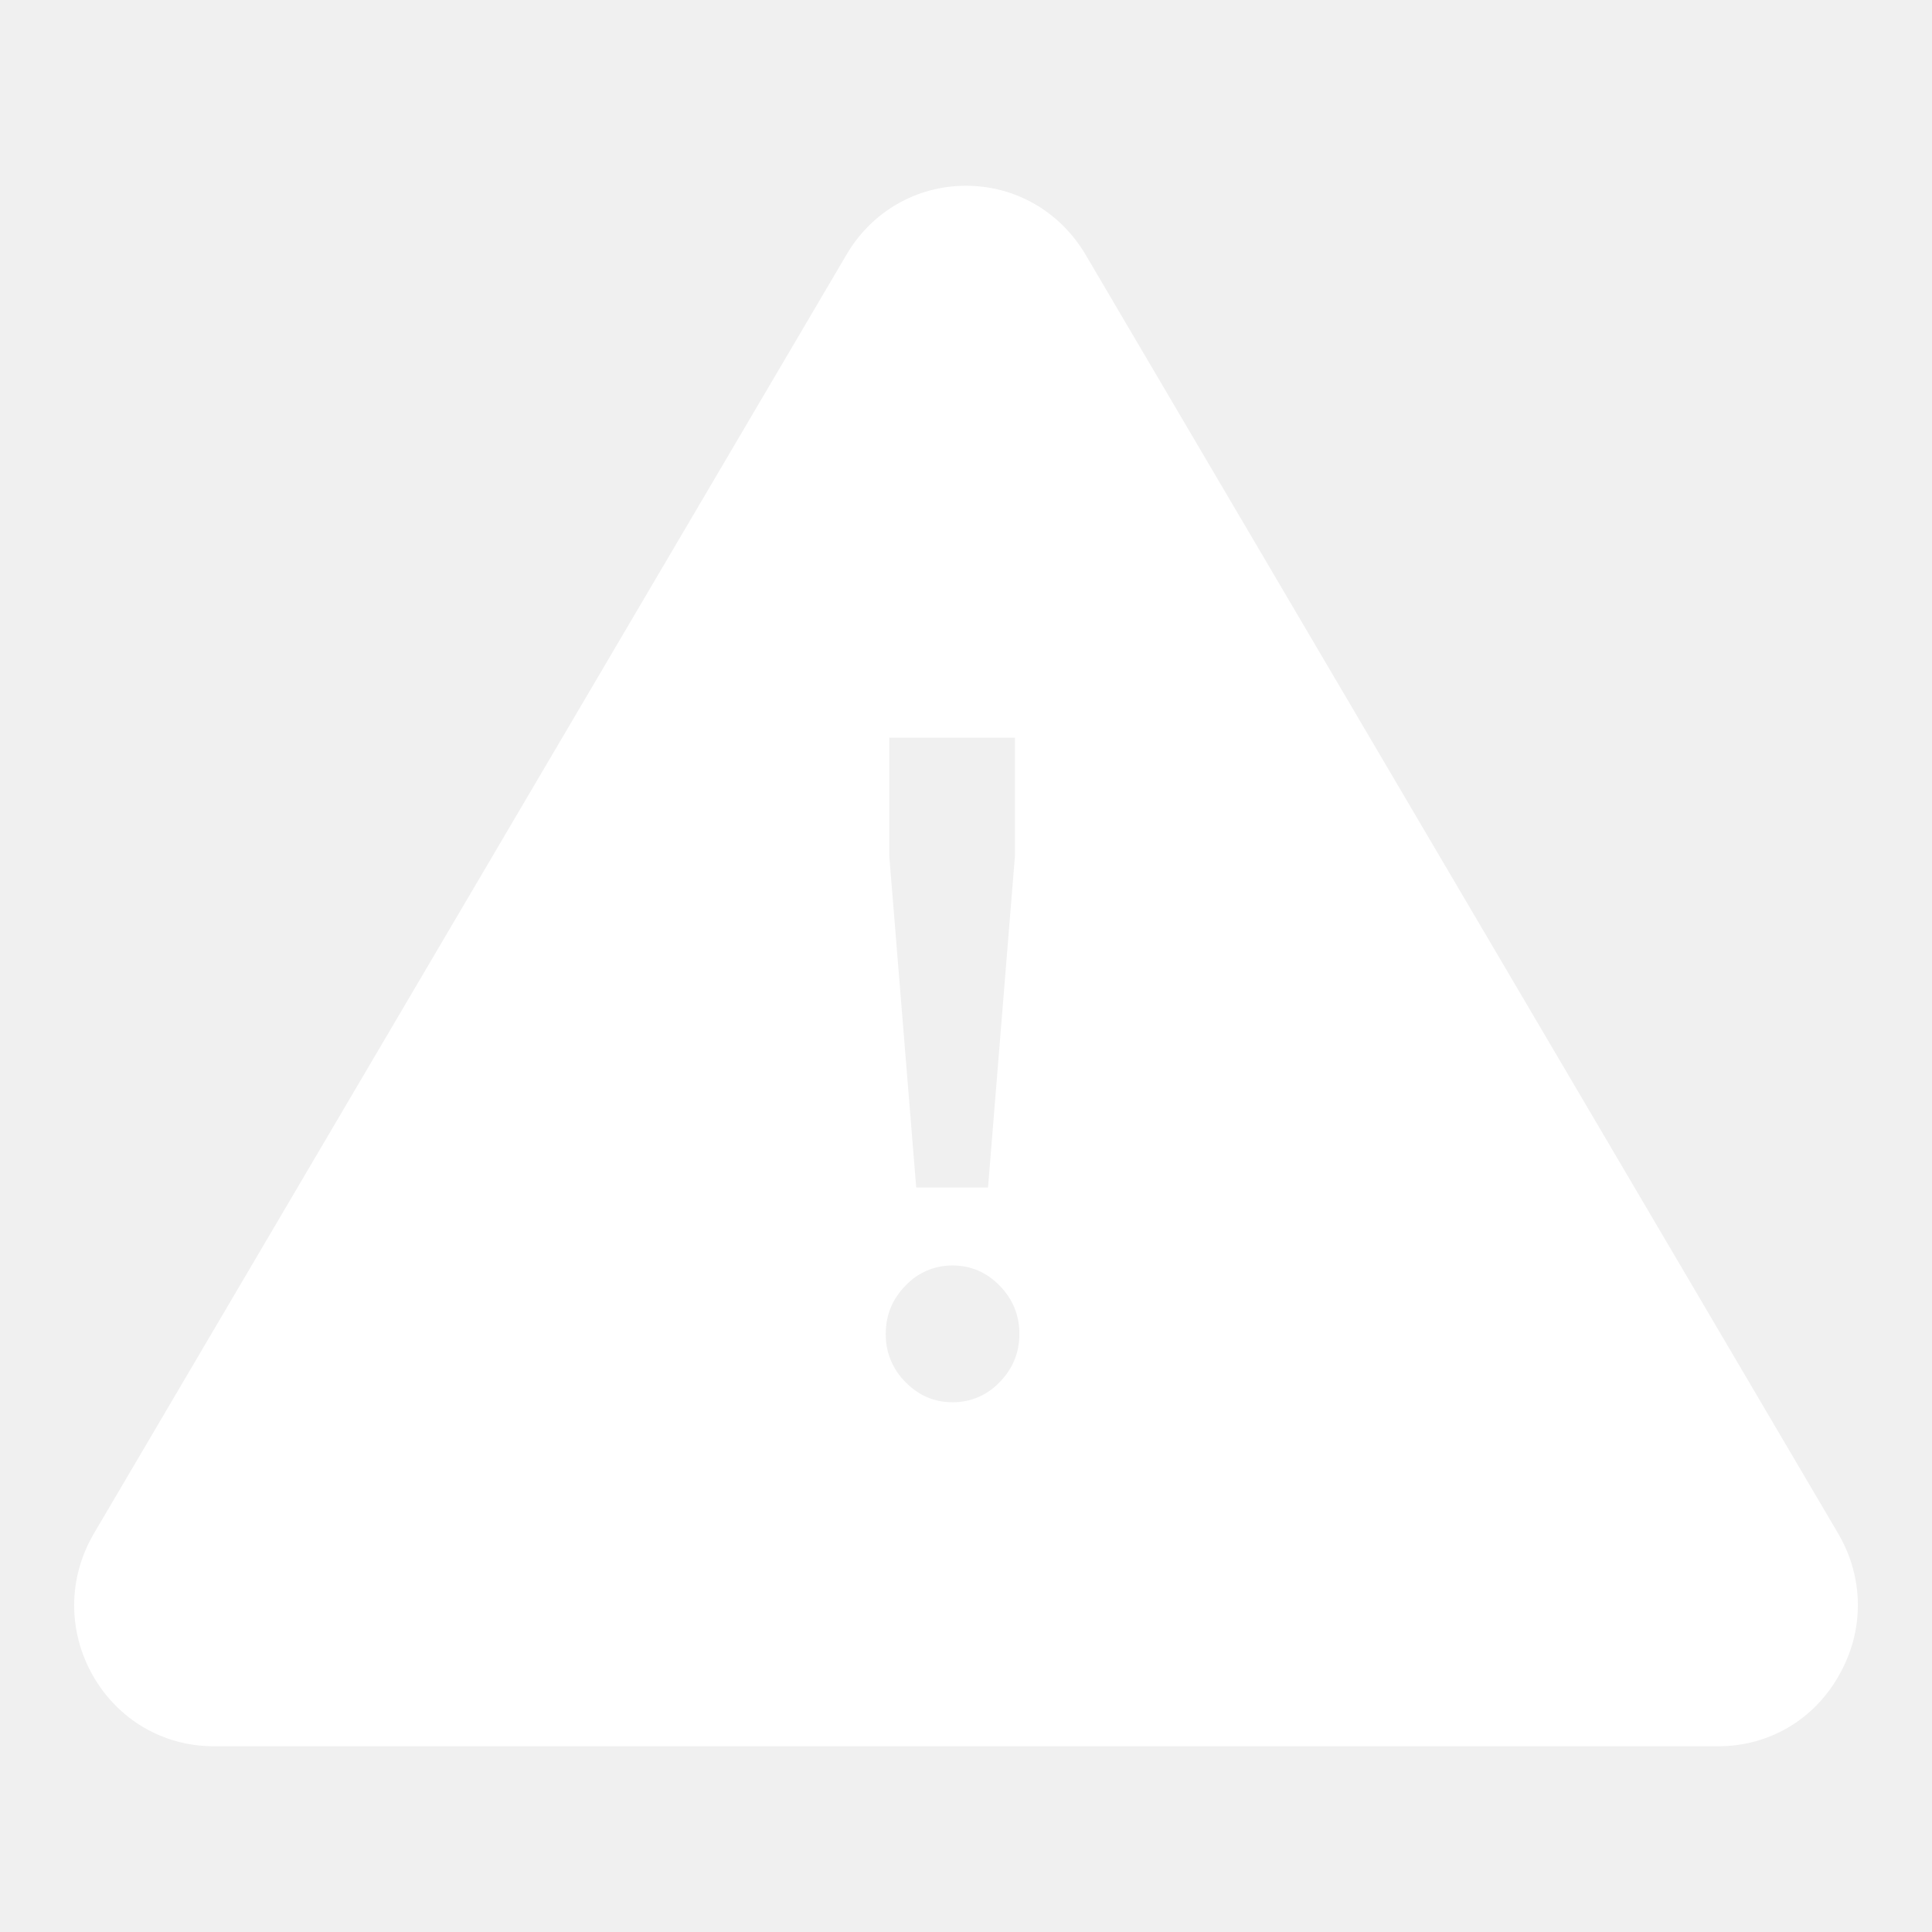
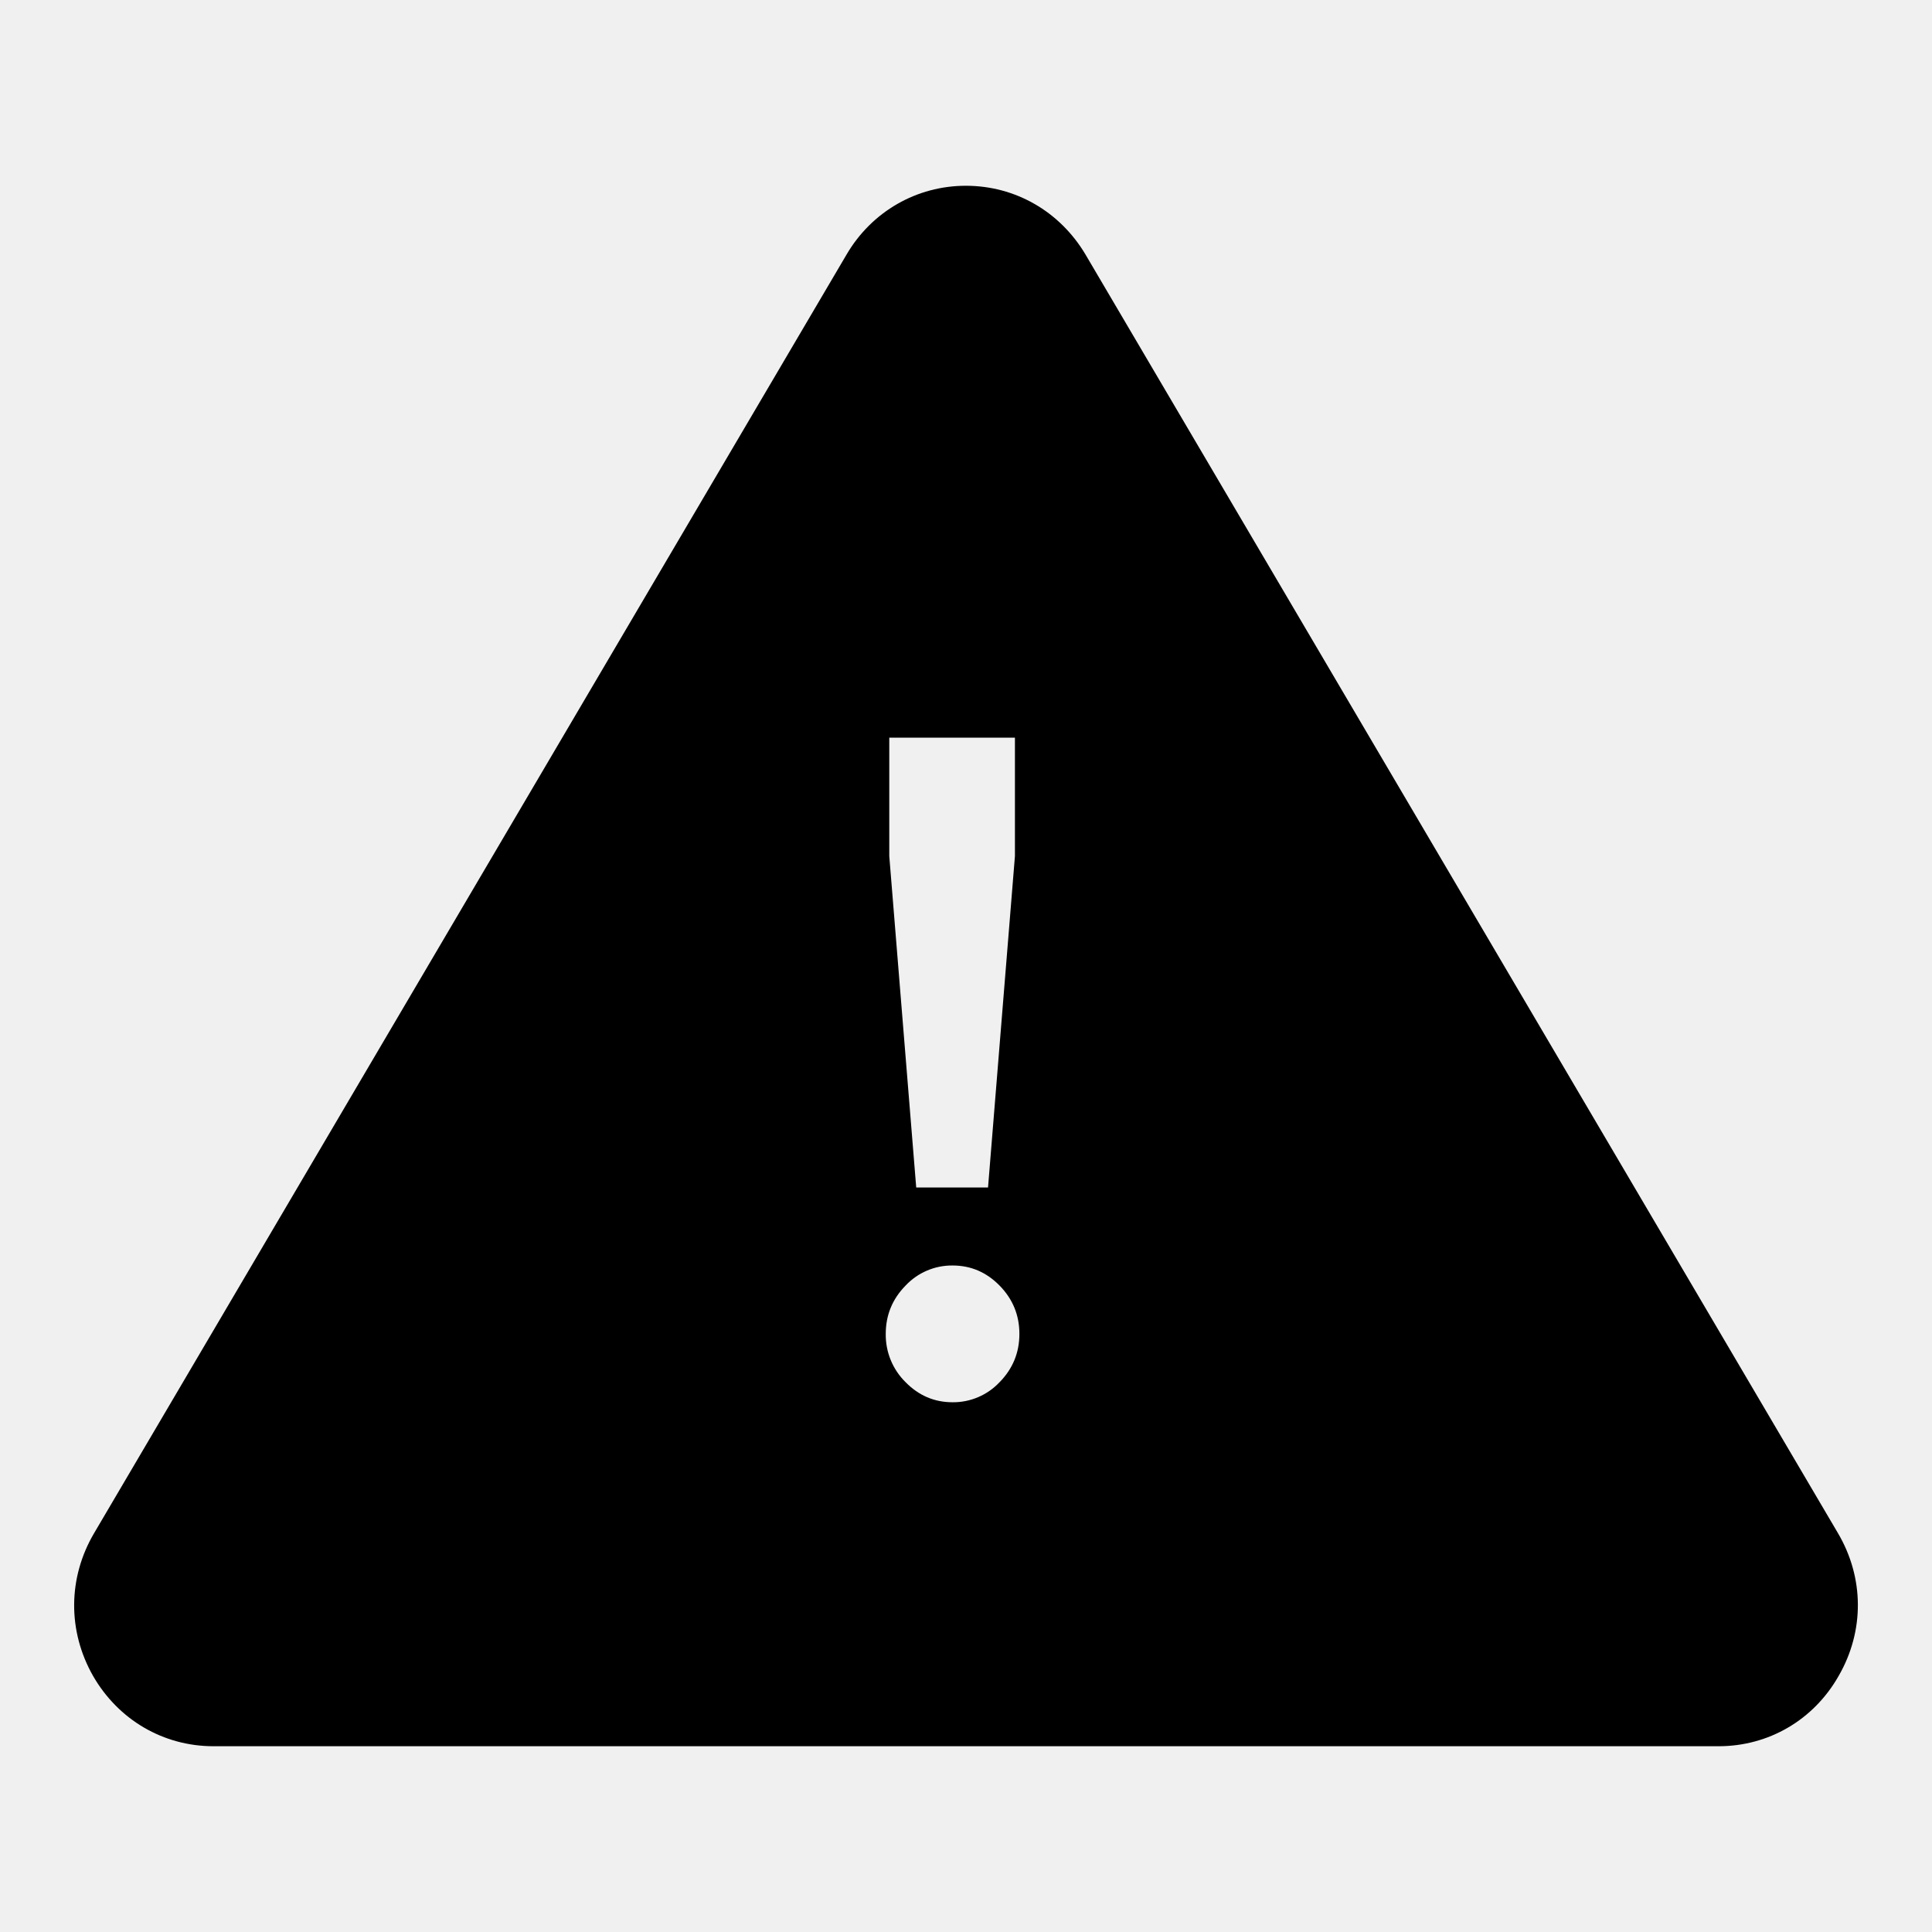
<svg xmlns="http://www.w3.org/2000/svg" viewBox="0 0 52 52">
-   <path fill="#fff" d="M49.466 41.26L29.216 6.85c-.69-1.16-1.89-1.85-3.22-1.85-1.32 0-2.53.69-3.21 1.85L2.536 41.26c-.71 1.2-.72 2.64-.03 3.85.68 1.18 1.89 1.89 3.24 1.89h40.51c1.35 0 2.56-.71 3.23-1.89.7-1.21.69-2.65-.02-3.85zm-25.53-21.405h3.381v3.187l-.724 8.92H24.66l-.725-8.92v-3.187zm2.97 17.344a1.712 1.712 0 01-1.267.543c-.491 0-.914-.181-1.268-.543a1.788 1.788 0 01-.531-1.297c0-.502.176-.935.53-1.297a1.712 1.712 0 011.269-.544c.49 0 .914.181 1.268.544s.53.795.53 1.297c0 .503-.176.934-.53 1.297z" />
+   <path fill="#000" d="M49.466 41.26L29.216 6.85c-.69-1.16-1.89-1.85-3.22-1.85-1.32 0-2.53.69-3.21 1.85L2.536 41.26c-.71 1.2-.72 2.64-.03 3.85.68 1.18 1.89 1.89 3.24 1.89h40.51c1.35 0 2.56-.71 3.23-1.89.7-1.21.69-2.65-.02-3.85zm-25.53-21.405h3.381v3.187l-.724 8.92H24.66l-.725-8.92v-3.187zm2.97 17.344a1.712 1.712 0 01-1.267.543c-.491 0-.914-.181-1.268-.543a1.788 1.788 0 01-.531-1.297c0-.502.176-.935.53-1.297a1.712 1.712 0 011.269-.544c.49 0 .914.181 1.268.544s.53.795.53 1.297c0 .503-.176.934-.53 1.297z" />
</svg>
